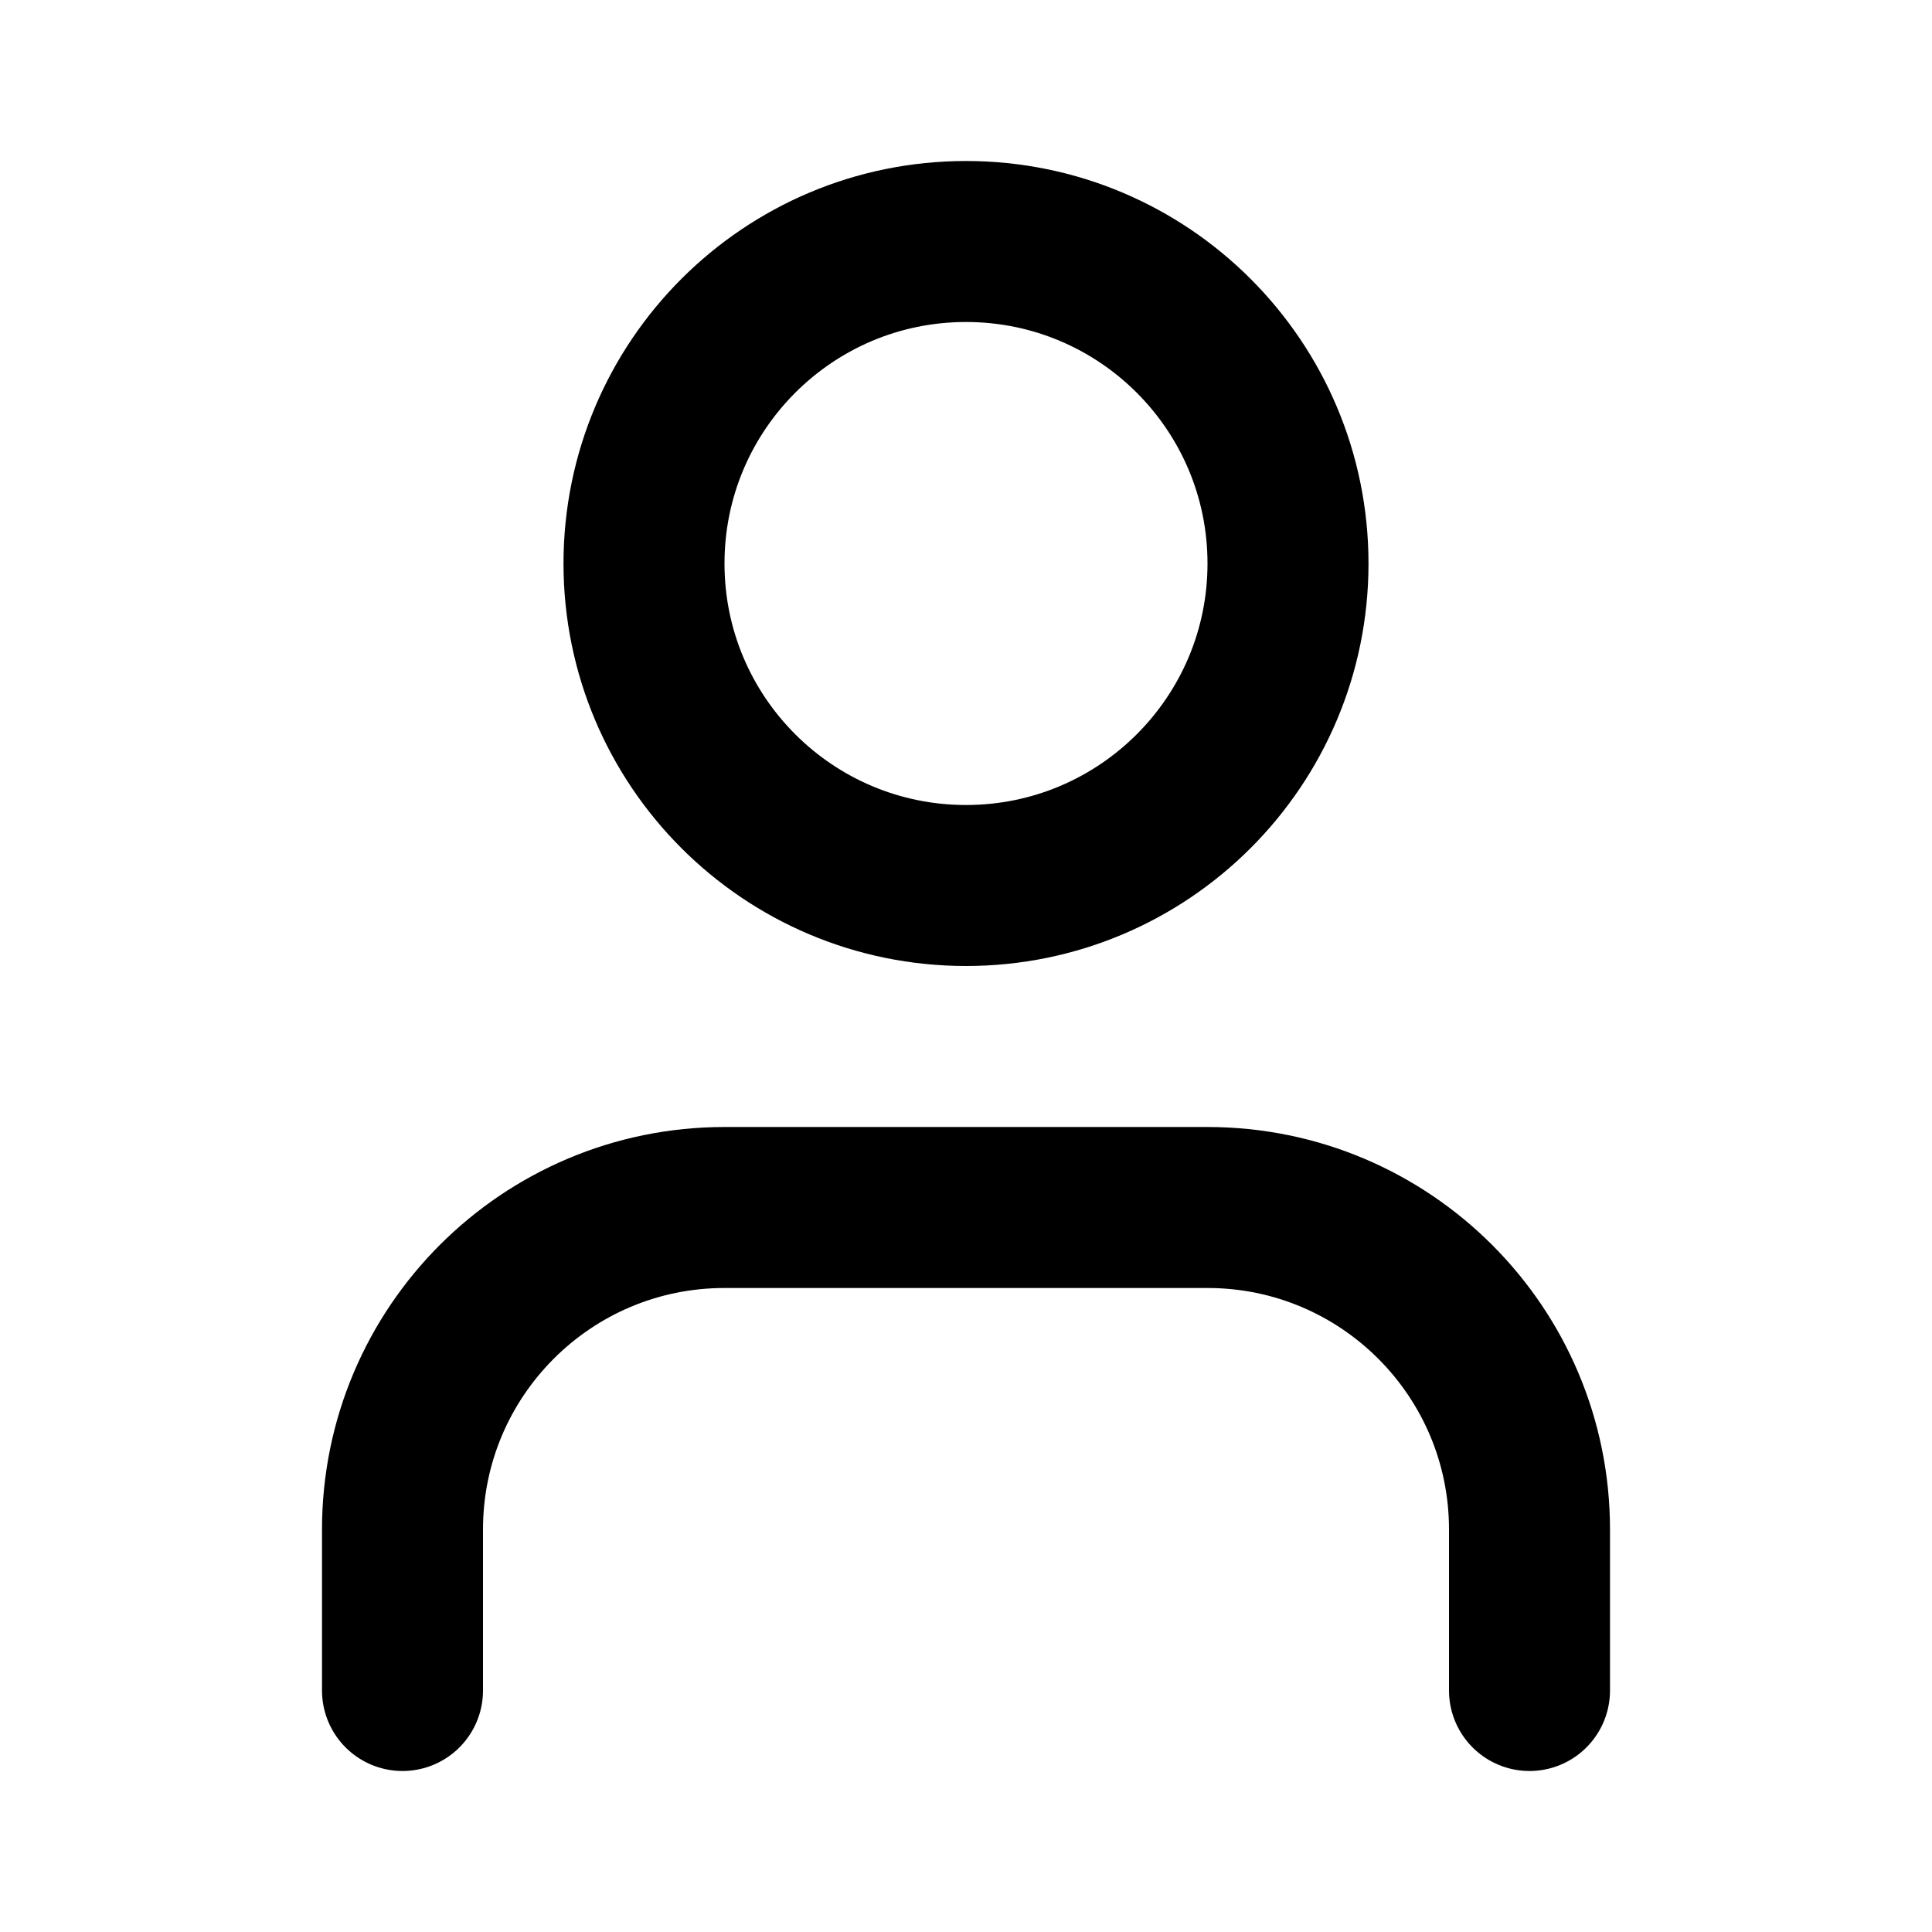
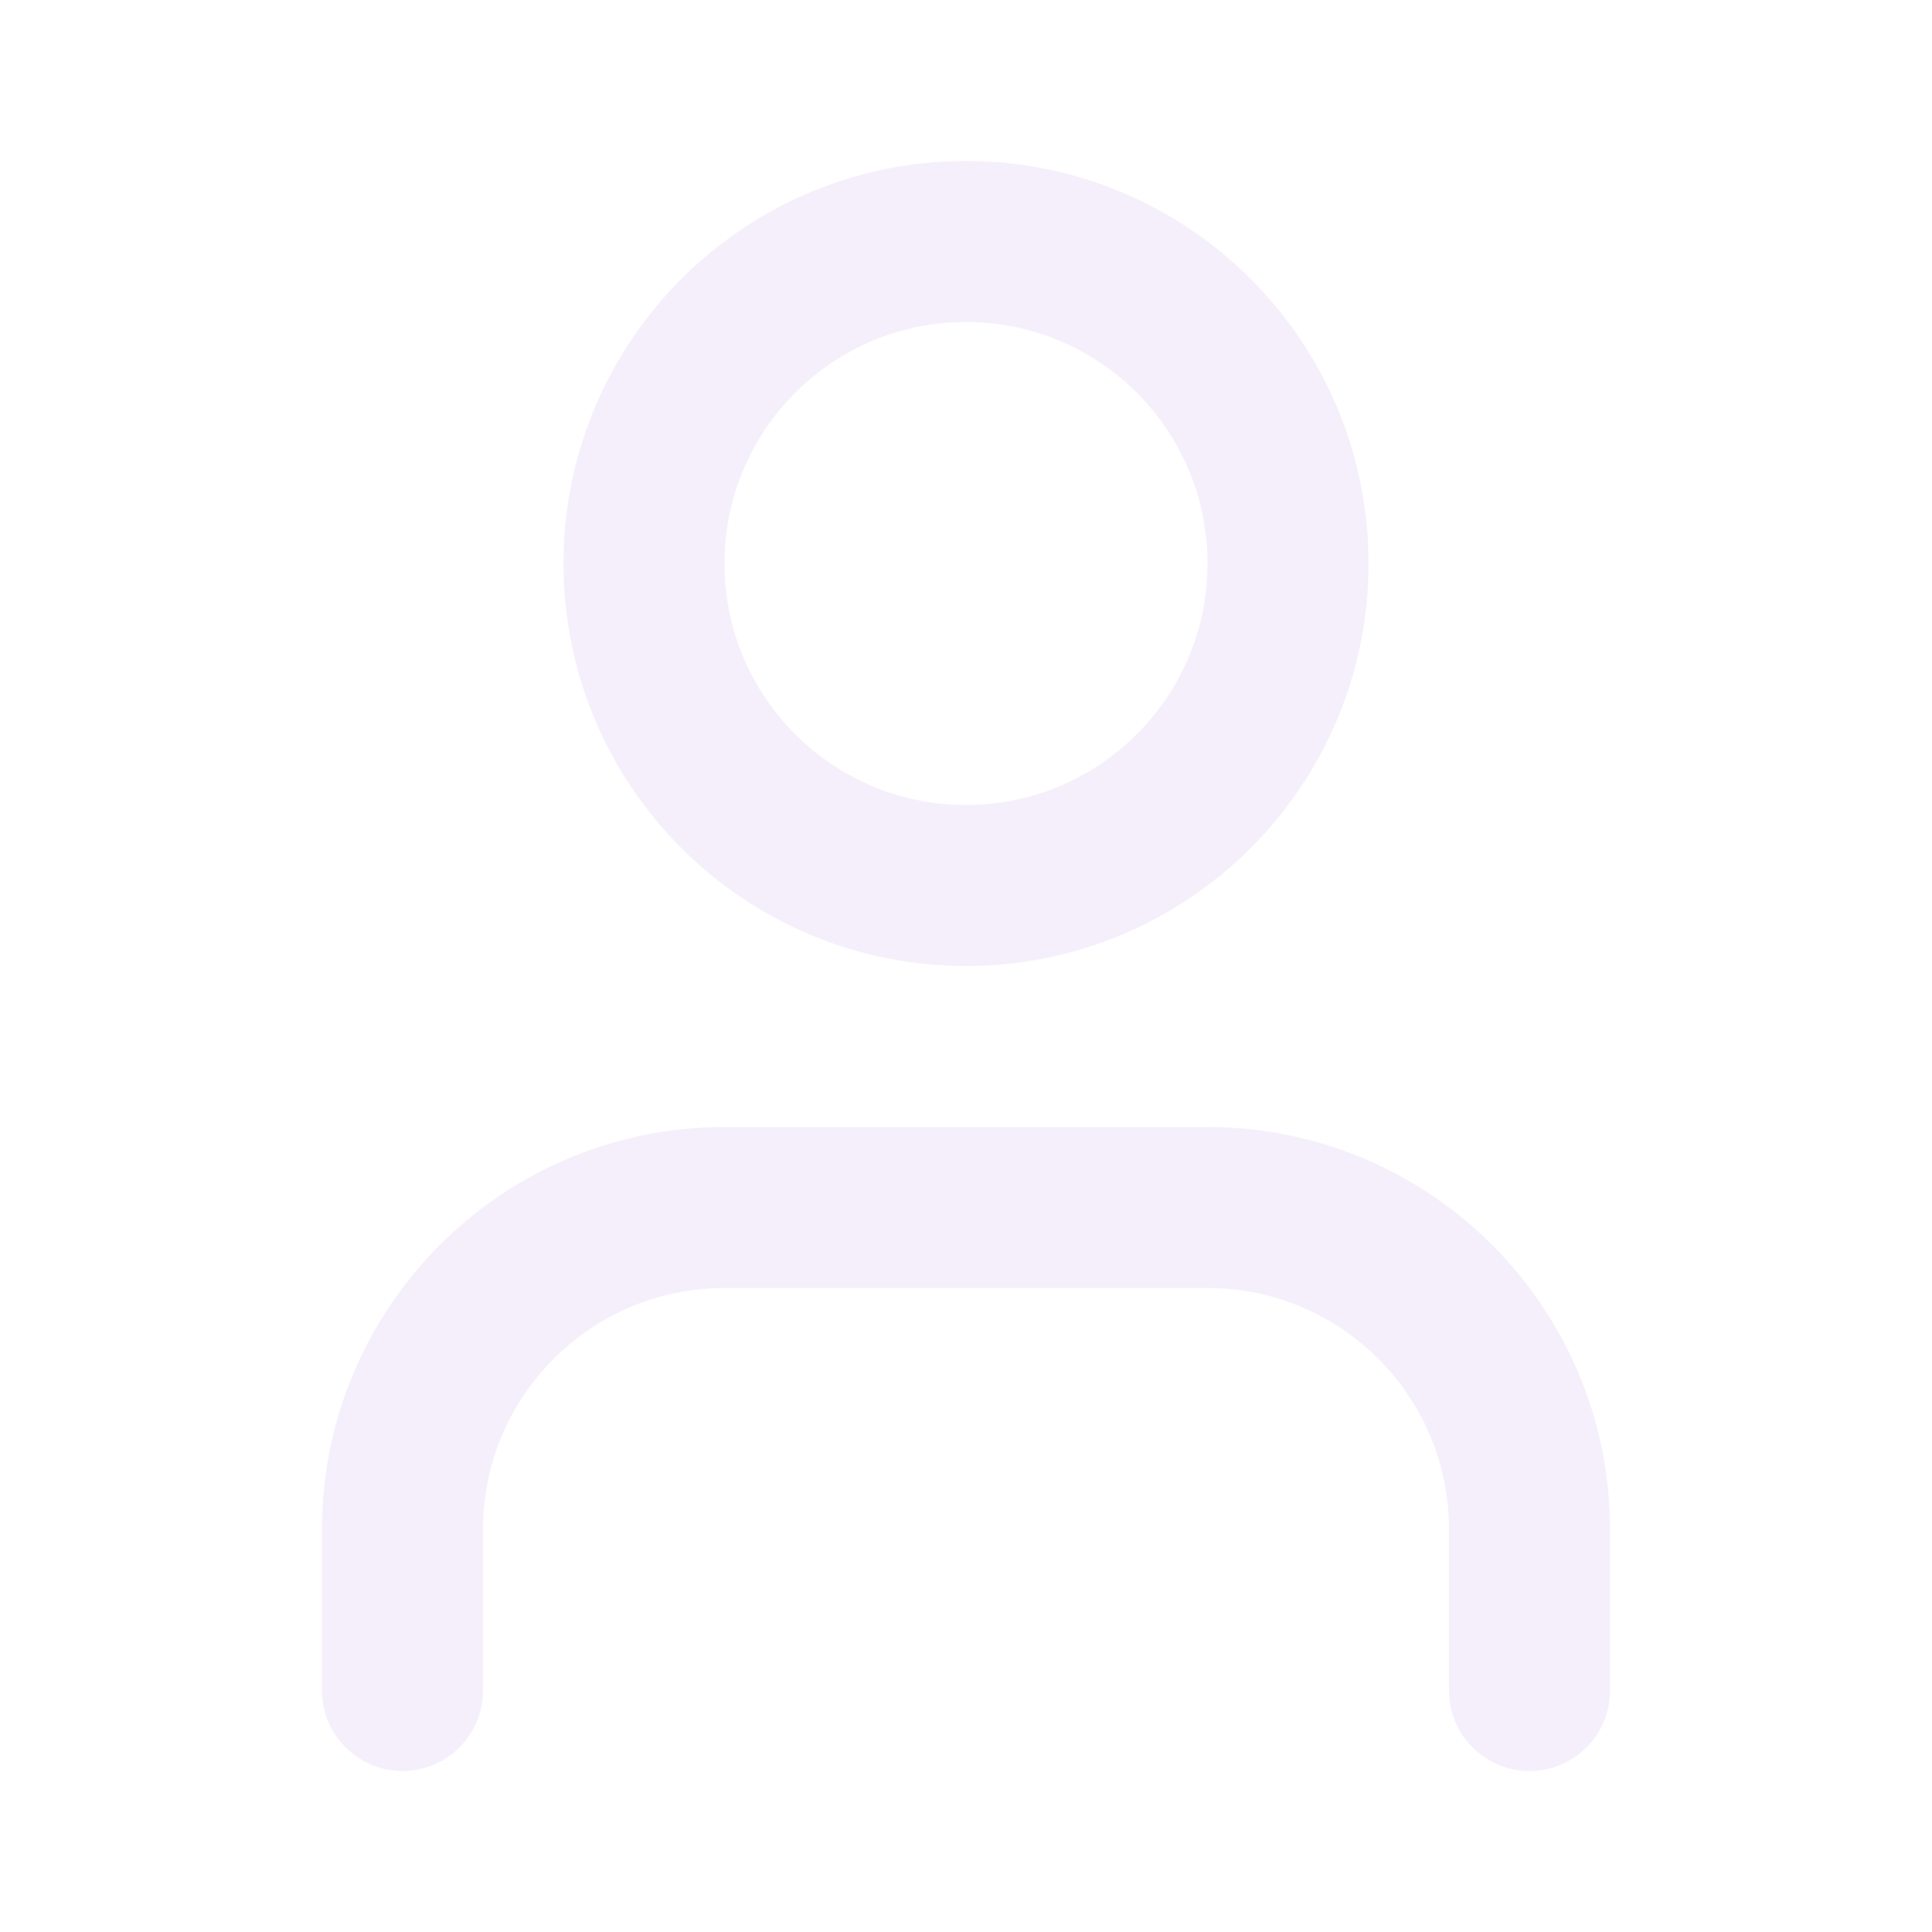
- <svg xmlns="http://www.w3.org/2000/svg" width="24" height="24" viewBox="0 0 24 24" fill="none" stroke="currentColor" stroke-width="2" stroke-linecap="round" stroke-linejoin="round" class="lucide lucide-user preview-icon">
+ <svg xmlns="http://www.w3.org/2000/svg" width="24" height="24" viewBox="0 0 24 24" fill="none" stroke="#F4EFFA" stroke-width="2" stroke-linecap="round" stroke-linejoin="round" class="lucide lucide-user preview-icon">
  <path d="M19 21v-2a4 4 0 0 0-4-4H9a4 4 0 0 0-4 4v2" />
  <circle cx="12" cy="7" r="4" />
</svg>
